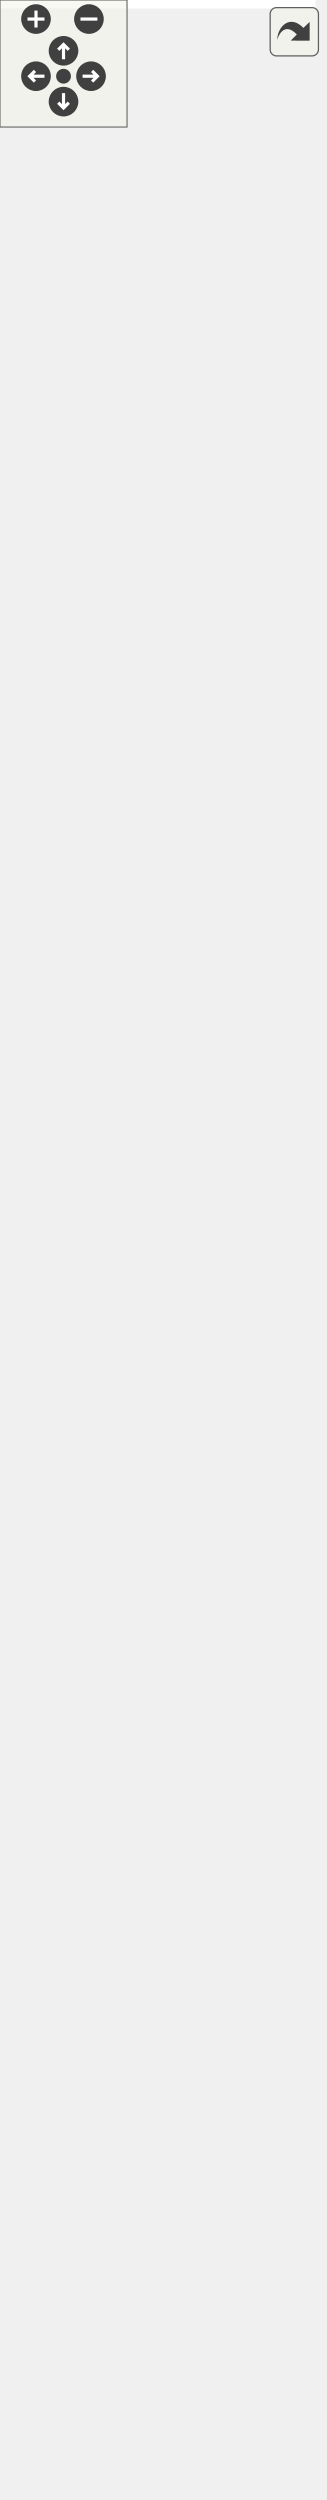
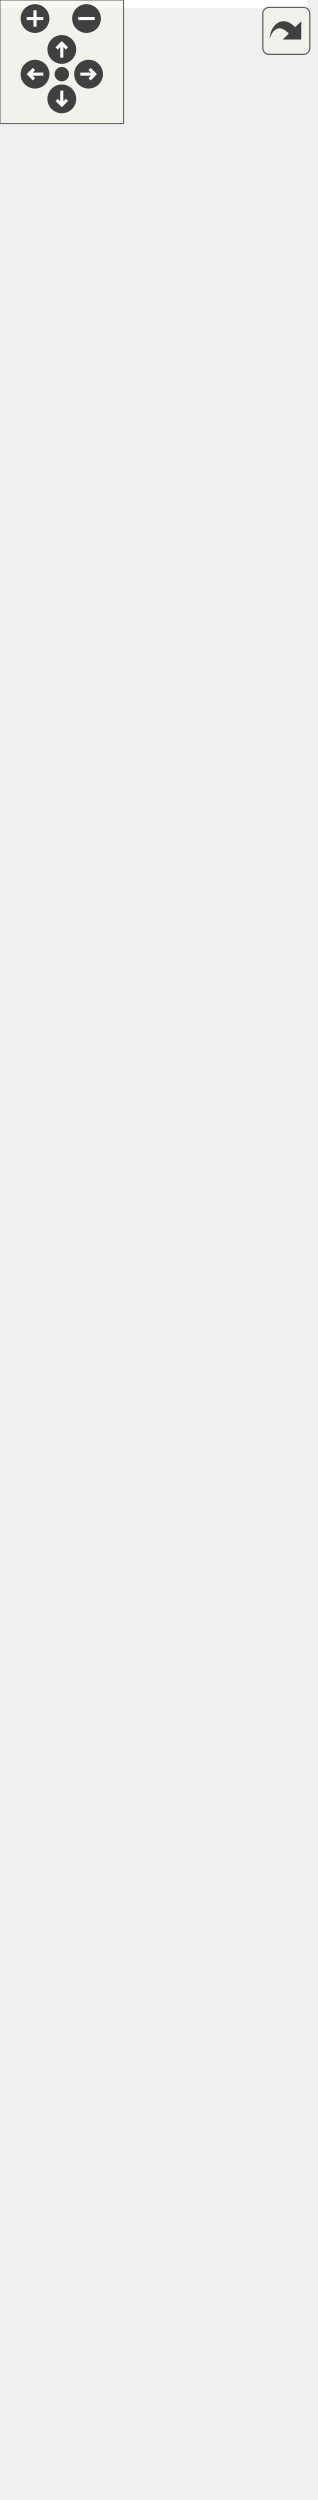
<svg xmlns="http://www.w3.org/2000/svg" xmlns:xlink="http://www.w3.org/1999/xlink" id="main" version="1.1" xml:space="preserve">
  <style type="text/css">
.edge:hover path { stroke: red; }
.edge:hover polygon { stroke: red; fill: red; }
</style>
  <defs>
    <circle id="rim" cx="0" cy="0" r="7" />
    <circle id="rim2" cx="0" cy="0" r="3.5" />
    <g id="zoomPlus">
      <use xlink:href="#rim" fill="#404040">
        <set attributeName="fill" to="#808080" begin="zoomplus.mouseover" end="zoomplus.mouseout" />
      </use>
      <path d="M-4,0h8M0,-4v8" fill="none" stroke="white" stroke-width="1.5" pointer-events="none" />
    </g>
    <g id="zoomMin">
      <use xlink:href="#rim" fill="#404040">
        <set attributeName="fill" to="#808080" begin="zoomminus.mouseover" end="zoomminus.mouseout" />
      </use>
      <path d="M-4,0h8" fill="none" stroke="white" stroke-width="1.5" pointer-events="none" />
    </g>
    <g id="dirArrow">
      <path fill="none" stroke="white" stroke-width="1.5" d="M0,-3.0v7 M-2.5,-0.5L0,-3.0L2.5,-0.5" />
    </g>
    <g id="resetDef">
      <use xlink:href="#rim2" fill="#404040">
        <set attributeName="fill" to="#808080" begin="reset.mouseover" end="reset.mouseout" />
      </use>
    </g>
  </defs>
  <svg id="graph" class="graph">
    <g id="viewport">
-       <polygon fill="white" stroke="transparent" points="-4,4 -4,-1120 149,-1120 149,4 -4,4" />
+       <polygon fill="white" stroke="transparent" points="-4,4 -4,-1153 149,-1153 149,4 -4,4" />
      <g id="node1" class="node">
        <g id="a_node1">
          <a xlink:title=" ">
-             <polygon fill="#bfbfbf" stroke="black" points="16,-0.5 16,-178.5 129,-178.5 129,-0.5 16,-0.5" />
-             <text text-anchor="middle" x="72.5" y="-166.5" font-family="Helvetica,sans-Serif" font-size="10.00">ListGameWidget</text>
-             <polyline fill="none" stroke="black" points="16,-159.5 129,-159.5 " />
-             <text text-anchor="start" x="24" y="-147.5" font-family="Helvetica,sans-Serif" font-size="10.00">+ ui</text>
-             <text text-anchor="start" x="24" y="-136.5" font-family="Helvetica,sans-Serif" font-size="10.00">+ game_running</text>
-             <text text-anchor="start" x="24" y="-125.5" font-family="Helvetica,sans-Serif" font-size="10.00">+ signal</text>
-             <text text-anchor="start" x="24" y="-114.5" font-family="Helvetica,sans-Serif" font-size="10.00">+ update_game</text>
-             <polyline fill="none" stroke="black" points="16,-107.5 129,-107.5 " />
-             <text text-anchor="start" x="24" y="-95.5" font-family="Helvetica,sans-Serif" font-size="10.00">+ __init__()</text>
-             <text text-anchor="start" x="24" y="-84.5" font-family="Helvetica,sans-Serif" font-size="10.00">+ update_text()</text>
-             <text text-anchor="start" x="24" y="-73.5" font-family="Helvetica,sans-Serif" font-size="10.00">+ enterEvent()</text>
-             <text text-anchor="start" x="24" y="-62.5" font-family="Helvetica,sans-Serif" font-size="10.00">+ leaveEvent()</text>
-             <text text-anchor="start" x="24" y="-51.5" font-family="Helvetica,sans-Serif" font-size="10.00">+ game_started()</text>
-             <text text-anchor="start" x="24" y="-40.5" font-family="Helvetica,sans-Serif" font-size="10.00">+ game_finished()</text>
+             <polygon fill="#bfbfbf" stroke="black" points="16,-0.5 16,-211.5 129,-211.5 129,-0.5 16,-0.5" />
+             <text text-anchor="middle" x="72.5" y="-199.5" font-family="Helvetica,sans-Serif" font-size="10.00">ListGameWidget</text>
+             <polyline fill="none" stroke="black" points="16,-192.5 129,-192.5 " />
+             <text text-anchor="start" x="24" y="-180.5" font-family="Helvetica,sans-Serif" font-size="10.00">+ ui</text>
+             <text text-anchor="start" x="24" y="-169.5" font-family="Helvetica,sans-Serif" font-size="10.00">+ game_running</text>
+             <text text-anchor="start" x="24" y="-158.5" font-family="Helvetica,sans-Serif" font-size="10.00">+ signal</text>
+             <text text-anchor="start" x="24" y="-147.5" font-family="Helvetica,sans-Serif" font-size="10.00">+ update_game</text>
+             <polyline fill="none" stroke="black" points="16,-140.5 129,-140.5 " />
+             <text text-anchor="start" x="24" y="-128.5" font-family="Helvetica,sans-Serif" font-size="10.00">+ __init__()</text>
+             <text text-anchor="start" x="24" y="-117.5" font-family="Helvetica,sans-Serif" font-size="10.00">+ update_text()</text>
+             <text text-anchor="start" x="24" y="-106.5" font-family="Helvetica,sans-Serif" font-size="10.00">+ enterEvent()</text>
+             <text text-anchor="start" x="24" y="-95.5" font-family="Helvetica,sans-Serif" font-size="10.00">+ leaveEvent()</text>
+             <text text-anchor="start" x="24" y="-84.5" font-family="Helvetica,sans-Serif" font-size="10.00">+ game_started()</text>
+             <text text-anchor="start" x="24" y="-73.5" font-family="Helvetica,sans-Serif" font-size="10.00">+ game_finished()</text>
+             <text text-anchor="start" x="24" y="-62.5" font-family="Helvetica,sans-Serif" font-size="10.00">+ event()</text>
+             <text text-anchor="start" x="24" y="-51.5" font-family="Helvetica,sans-Serif" font-size="10.00">+ resizeEvent()</text>
+             <text text-anchor="start" x="24" y="-40.5" font-family="Helvetica,sans-Serif" font-size="10.00">+ prepare_pixmap()</text>
            <text text-anchor="start" x="24" y="-29.5" font-family="Helvetica,sans-Serif" font-size="10.00">+ setPixmap()</text>
            <text text-anchor="start" x="24" y="-18.5" font-family="Helvetica,sans-Serif" font-size="10.00">+ paint_image_cover()</text>
            <text text-anchor="start" x="24" y="-7.5" font-family="Helvetica,sans-Serif" font-size="10.00">+ progress_pixmap()</text>
          </a>
        </g>
      </g>
      <g id="node2" class="node">
        <g id="a_node2">
          <a xlink:href="classrare_1_1components_1_1tabs_1_1games_1_1game__widgets_1_1game__widget_1_1_game_widget.html" target="_top" xlink:title=" ">
-             <polygon fill="white" stroke="black" points="13.5,-215.5 13.5,-580.5 131.5,-580.5 131.5,-215.5 13.5,-215.5" />
-             <text text-anchor="middle" x="72.5" y="-568.5" font-family="Helvetica,sans-Serif" font-size="10.00">GameWidget</text>
-             <polyline fill="none" stroke="black" points="13.5,-561.5 131.5,-561.5 " />
-             <text text-anchor="start" x="21.5" y="-549.5" font-family="Helvetica,sans-Serif" font-size="10.00">+ core</text>
-             <text text-anchor="start" x="21.5" y="-538.5" font-family="Helvetica,sans-Serif" font-size="10.00">+ signals</text>
-             <text text-anchor="start" x="21.5" y="-527.5" font-family="Helvetica,sans-Serif" font-size="10.00">+ args</text>
-             <text text-anchor="start" x="21.5" y="-516.5" font-family="Helvetica,sans-Serif" font-size="10.00">+ image_manager</text>
-             <text text-anchor="start" x="21.5" y="-505.5" font-family="Helvetica,sans-Serif" font-size="10.00">+ game_utils</text>
-             <text text-anchor="start" x="21.5" y="-494.5" font-family="Helvetica,sans-Serif" font-size="10.00">+ rgame</text>
-             <text text-anchor="start" x="21.5" y="-483.5" font-family="Helvetica,sans-Serif" font-size="10.00">+ syncing_cloud_saves</text>
-             <text text-anchor="start" x="21.5" y="-472.5" font-family="Helvetica,sans-Serif" font-size="10.00">+ game_running</text>
-             <text text-anchor="start" x="21.5" y="-461.5" font-family="Helvetica,sans-Serif" font-size="10.00">+ settings</text>
-             <text text-anchor="start" x="21.5" y="-450.5" font-family="Helvetica,sans-Serif" font-size="10.00">+ installing</text>
-             <text text-anchor="start" x="21.5" y="-439.5" font-family="Helvetica,sans-Serif" font-size="10.00">+ create_desktop</text>
-             <text text-anchor="start" x="21.5" y="-428.5" font-family="Helvetica,sans-Serif" font-size="10.00">+ create_start_menu</text>
-             <text text-anchor="start" x="21.5" y="-417.5" font-family="Helvetica,sans-Serif" font-size="10.00">+ texts</text>
-             <text text-anchor="start" x="21.5" y="-406.5" font-family="Helvetica,sans-Serif" font-size="10.00">+ launch_signal</text>
-             <text text-anchor="start" x="21.5" y="-395.5" font-family="Helvetica,sans-Serif" font-size="10.00">+ show_info</text>
-             <text text-anchor="start" x="21.5" y="-384.5" font-family="Helvetica,sans-Serif" font-size="10.00">+ finish_signal</text>
-             <polyline fill="none" stroke="black" points="13.5,-377.5 131.5,-377.5 " />
-             <text text-anchor="start" x="21.5" y="-365.5" font-family="Helvetica,sans-Serif" font-size="10.00">+ __init__()</text>
-             <text text-anchor="start" x="21.5" y="-354.5" font-family="Helvetica,sans-Serif" font-size="10.00">+ enterEventText()</text>
-             <text text-anchor="start" x="21.5" y="-343.5" font-family="Helvetica,sans-Serif" font-size="10.00">+ leaveEventText()</text>
-             <text text-anchor="start" x="21.5" y="-332.5" font-family="Helvetica,sans-Serif" font-size="10.00">+ mousePressEvent()</text>
-             <text text-anchor="start" x="21.5" y="-321.5" font-family="Helvetica,sans-Serif" font-size="10.00">+ reload_image()</text>
-             <text text-anchor="start" x="21.5" y="-310.5" font-family="Helvetica,sans-Serif" font-size="10.00">+ install()</text>
-             <text text-anchor="start" x="21.5" y="-299.5" font-family="Helvetica,sans-Serif" font-size="10.00">+ create_desktop_link()</text>
-             <text text-anchor="start" x="21.5" y="-288.5" font-family="Helvetica,sans-Serif" font-size="10.00">+ launch()</text>
-             <text text-anchor="start" x="21.5" y="-277.5" font-family="Helvetica,sans-Serif" font-size="10.00">+ sync_finished()</text>
-             <text text-anchor="start" x="21.5" y="-266.5" font-family="Helvetica,sans-Serif" font-size="10.00">+ sync_game()</text>
-             <text text-anchor="start" x="21.5" y="-255.5" font-family="Helvetica,sans-Serif" font-size="10.00">+ game_finished()</text>
-             <text text-anchor="start" x="21.5" y="-244.5" font-family="Helvetica,sans-Serif" font-size="10.00">+ show_progress()</text>
-             <text text-anchor="start" x="21.5" y="-233.5" font-family="Helvetica,sans-Serif" font-size="10.00">+ update_progress()</text>
-             <text text-anchor="start" x="21.5" y="-222.5" font-family="Helvetica,sans-Serif" font-size="10.00">+ hide_progress()</text>
+             <polygon fill="white" stroke="black" points="13.5,-248.5 13.5,-613.5 131.5,-613.5 131.5,-248.5 13.5,-248.5" />
+             <text text-anchor="middle" x="72.5" y="-601.5" font-family="Helvetica,sans-Serif" font-size="10.00">GameWidget</text>
+             <polyline fill="none" stroke="black" points="13.5,-594.5 131.5,-594.5 " />
+             <text text-anchor="start" x="21.5" y="-582.5" font-family="Helvetica,sans-Serif" font-size="10.00">+ core</text>
+             <text text-anchor="start" x="21.5" y="-571.5" font-family="Helvetica,sans-Serif" font-size="10.00">+ signals</text>
+             <text text-anchor="start" x="21.5" y="-560.5" font-family="Helvetica,sans-Serif" font-size="10.00">+ args</text>
+             <text text-anchor="start" x="21.5" y="-549.5" font-family="Helvetica,sans-Serif" font-size="10.00">+ image_manager</text>
+             <text text-anchor="start" x="21.5" y="-538.5" font-family="Helvetica,sans-Serif" font-size="10.00">+ game_utils</text>
+             <text text-anchor="start" x="21.5" y="-527.5" font-family="Helvetica,sans-Serif" font-size="10.00">+ rgame</text>
+             <text text-anchor="start" x="21.5" y="-516.5" font-family="Helvetica,sans-Serif" font-size="10.00">+ syncing_cloud_saves</text>
+             <text text-anchor="start" x="21.5" y="-505.5" font-family="Helvetica,sans-Serif" font-size="10.00">+ game_running</text>
+             <text text-anchor="start" x="21.5" y="-494.5" font-family="Helvetica,sans-Serif" font-size="10.00">+ settings</text>
+             <text text-anchor="start" x="21.5" y="-483.5" font-family="Helvetica,sans-Serif" font-size="10.00">+ installing</text>
+             <text text-anchor="start" x="21.5" y="-472.5" font-family="Helvetica,sans-Serif" font-size="10.00">+ create_desktop</text>
+             <text text-anchor="start" x="21.5" y="-461.5" font-family="Helvetica,sans-Serif" font-size="10.00">+ create_start_menu</text>
+             <text text-anchor="start" x="21.5" y="-450.5" font-family="Helvetica,sans-Serif" font-size="10.00">+ texts</text>
+             <text text-anchor="start" x="21.5" y="-439.5" font-family="Helvetica,sans-Serif" font-size="10.00">+ launch_signal</text>
+             <text text-anchor="start" x="21.5" y="-428.5" font-family="Helvetica,sans-Serif" font-size="10.00">+ show_info</text>
+             <text text-anchor="start" x="21.5" y="-417.5" font-family="Helvetica,sans-Serif" font-size="10.00">+ finish_signal</text>
+             <polyline fill="none" stroke="black" points="13.5,-410.5 131.5,-410.5 " />
+             <text text-anchor="start" x="21.5" y="-398.5" font-family="Helvetica,sans-Serif" font-size="10.00">+ __init__()</text>
+             <text text-anchor="start" x="21.5" y="-387.5" font-family="Helvetica,sans-Serif" font-size="10.00">+ enterEventText()</text>
+             <text text-anchor="start" x="21.5" y="-376.5" font-family="Helvetica,sans-Serif" font-size="10.00">+ leaveEventText()</text>
+             <text text-anchor="start" x="21.5" y="-365.5" font-family="Helvetica,sans-Serif" font-size="10.00">+ mousePressEvent()</text>
+             <text text-anchor="start" x="21.5" y="-354.5" font-family="Helvetica,sans-Serif" font-size="10.00">+ reload_image()</text>
+             <text text-anchor="start" x="21.5" y="-343.5" font-family="Helvetica,sans-Serif" font-size="10.00">+ install()</text>
+             <text text-anchor="start" x="21.5" y="-332.5" font-family="Helvetica,sans-Serif" font-size="10.00">+ create_desktop_link()</text>
+             <text text-anchor="start" x="21.5" y="-321.5" font-family="Helvetica,sans-Serif" font-size="10.00">+ launch()</text>
+             <text text-anchor="start" x="21.5" y="-310.5" font-family="Helvetica,sans-Serif" font-size="10.00">+ sync_finished()</text>
+             <text text-anchor="start" x="21.5" y="-299.5" font-family="Helvetica,sans-Serif" font-size="10.00">+ sync_game()</text>
+             <text text-anchor="start" x="21.5" y="-288.5" font-family="Helvetica,sans-Serif" font-size="10.00">+ game_finished()</text>
+             <text text-anchor="start" x="21.5" y="-277.5" font-family="Helvetica,sans-Serif" font-size="10.00">+ show_progress()</text>
+             <text text-anchor="start" x="21.5" y="-266.5" font-family="Helvetica,sans-Serif" font-size="10.00">+ update_progress()</text>
+             <text text-anchor="start" x="21.5" y="-255.5" font-family="Helvetica,sans-Serif" font-size="10.00">+ hide_progress()</text>
          </a>
        </g>
      </g>
      <g id="edge1" class="edge">
-         <path fill="none" stroke="midnightblue" d="M72.5,-204.97C72.5,-196.01 72.5,-187.24 72.5,-178.79" />
-         <polygon fill="none" stroke="midnightblue" points="69,-205.17 72.5,-215.17 76,-205.17 69,-205.17" />
+         <path fill="none" stroke="midnightblue" d="M72.5,-238.01C72.5,-229.02 72.5,-220.17 72.5,-211.56" />
+         <polygon fill="none" stroke="midnightblue" points="69,-238.2 72.5,-248.2 76,-238.2 69,-238.2" />
      </g>
      <g id="node3" class="node">
        <g id="a_node3">
          <a xlink:href="classrare_1_1components_1_1tabs_1_1games_1_1game__widgets_1_1library__widget_1_1_library_widget.html" target="_top" xlink:title=" ">
-             <polygon fill="white" stroke="black" points="0,-617.5 0,-795.5 145,-795.5 145,-617.5 0,-617.5" />
-             <text text-anchor="middle" x="72.5" y="-783.5" font-family="Helvetica,sans-Serif" font-size="10.00">LibraryWidget</text>
-             <polyline fill="none" stroke="black" points="0,-776.5 145,-776.5 " />
-             <text text-anchor="start" x="8" y="-764.5" font-family="Helvetica,sans-Serif" font-size="10.00">+ progress_label</text>
-             <text text-anchor="start" x="8" y="-753.5" font-family="Helvetica,sans-Serif" font-size="10.00">+ int</text>
-             <polyline fill="none" stroke="black" points="0,-746.5 145,-746.5 " />
-             <text text-anchor="start" x="8" y="-734.5" font-family="Helvetica,sans-Serif" font-size="10.00">+ __init__()</text>
-             <text text-anchor="start" x="8" y="-723.5" font-family="Helvetica,sans-Serif" font-size="10.00">+ event()</text>
-             <text text-anchor="start" x="8" y="-712.5" font-family="Helvetica,sans-Serif" font-size="10.00">+ resizeEvent()</text>
-             <text text-anchor="start" x="8" y="-701.5" font-family="Helvetica,sans-Serif" font-size="10.00">+ get_rgb_tuple()</text>
-             <text text-anchor="start" x="8" y="-690.5" font-family="Helvetica,sans-Serif" font-size="10.00">+ progress_pixmap()</text>
-             <text text-anchor="start" x="8" y="-679.5" font-family="Helvetica,sans-Serif" font-size="10.00">+ showProgress()</text>
-             <text text-anchor="start" x="8" y="-668.5" font-family="Helvetica,sans-Serif" font-size="10.00">+ updateProgress()</text>
-             <text text-anchor="start" x="8" y="-657.5" font-family="Helvetica,sans-Serif" font-size="10.00">+ progress()</text>
-             <text text-anchor="start" x="8" y="-646.5" font-family="Helvetica,sans-Serif" font-size="10.00">+ hideProgress()</text>
-             <text text-anchor="start" x="8" y="-635.5" font-family="Helvetica,sans-Serif" font-size="10.00">+ optimal_text_background()</text>
-             <text text-anchor="start" x="8" y="-624.5" font-family="Helvetica,sans-Serif" font-size="10.00">+ text_color_for_background()</text>
+             <polygon fill="white" stroke="black" points="0,-650.5 0,-828.5 145,-828.5 145,-650.5 0,-650.5" />
+             <text text-anchor="middle" x="72.5" y="-816.5" font-family="Helvetica,sans-Serif" font-size="10.00">LibraryWidget</text>
+             <polyline fill="none" stroke="black" points="0,-809.5 145,-809.5 " />
+             <text text-anchor="start" x="8" y="-797.5" font-family="Helvetica,sans-Serif" font-size="10.00">+ progress_label</text>
+             <text text-anchor="start" x="8" y="-786.5" font-family="Helvetica,sans-Serif" font-size="10.00">+ int</text>
+             <polyline fill="none" stroke="black" points="0,-779.5 145,-779.5 " />
+             <text text-anchor="start" x="8" y="-767.5" font-family="Helvetica,sans-Serif" font-size="10.00">+ __init__()</text>
+             <text text-anchor="start" x="8" y="-756.5" font-family="Helvetica,sans-Serif" font-size="10.00">+ event()</text>
+             <text text-anchor="start" x="8" y="-745.5" font-family="Helvetica,sans-Serif" font-size="10.00">+ resizeEvent()</text>
+             <text text-anchor="start" x="8" y="-734.5" font-family="Helvetica,sans-Serif" font-size="10.00">+ get_rgb_tuple()</text>
+             <text text-anchor="start" x="8" y="-723.5" font-family="Helvetica,sans-Serif" font-size="10.00">+ progress_pixmap()</text>
+             <text text-anchor="start" x="8" y="-712.5" font-family="Helvetica,sans-Serif" font-size="10.00">+ showProgress()</text>
+             <text text-anchor="start" x="8" y="-701.5" font-family="Helvetica,sans-Serif" font-size="10.00">+ updateProgress()</text>
+             <text text-anchor="start" x="8" y="-690.5" font-family="Helvetica,sans-Serif" font-size="10.00">+ progress()</text>
+             <text text-anchor="start" x="8" y="-679.5" font-family="Helvetica,sans-Serif" font-size="10.00">+ hideProgress()</text>
+             <text text-anchor="start" x="8" y="-668.5" font-family="Helvetica,sans-Serif" font-size="10.00">+ optimal_text_background()</text>
+             <text text-anchor="start" x="8" y="-657.5" font-family="Helvetica,sans-Serif" font-size="10.00">+ text_color_for_background()</text>
          </a>
        </g>
      </g>
      <g id="edge2" class="edge">
-         <path fill="none" stroke="midnightblue" d="M72.5,-606.99C72.5,-598.46 72.5,-589.67 72.5,-580.74" />
-         <polygon fill="none" stroke="midnightblue" points="69,-607.26 72.5,-617.26 76,-607.26 69,-607.26" />
+         <path fill="none" stroke="midnightblue" d="M72.5,-639.99C72.5,-631.46 72.5,-622.67 72.5,-613.74" />
+         <polygon fill="none" stroke="midnightblue" points="69,-640.26 72.5,-650.26 76,-640.26 69,-640.26" />
      </g>
      <g id="node4" class="node">
        <g id="a_node4">
          <a xlink:href="classrare_1_1widgets_1_1image__widget_1_1_image_widget.html" target="_top" xlink:title=" ">
-             <polygon fill="white" stroke="black" points="8.5,-832.5 8.5,-1021.5 136.5,-1021.5 136.5,-832.5 8.5,-832.5" />
-             <text text-anchor="middle" x="72.5" y="-1009.5" font-family="Helvetica,sans-Serif" font-size="10.00">ImageWidget</text>
-             <polyline fill="none" stroke="black" points="8.5,-1002.5 136.5,-1002.5 " />
-             <text text-anchor="start" x="16.5" y="-990.5" font-family="Helvetica,sans-Serif" font-size="10.00">+ paint_image</text>
-             <text text-anchor="start" x="16.5" y="-979.5" font-family="Helvetica,sans-Serif" font-size="10.00">+ paint_overlay</text>
-             <text text-anchor="start" x="16.5" y="-968.5" font-family="Helvetica,sans-Serif" font-size="10.00">+ float</text>
-             <text text-anchor="start" x="16.5" y="-957.5" font-family="Helvetica,sans-Serif" font-size="10.00">+ bool</text>
-             <polyline fill="none" stroke="black" points="8.5,-950.5 136.5,-950.5 " />
-             <text text-anchor="start" x="16.5" y="-938.5" font-family="Helvetica,sans-Serif" font-size="10.00">+ __init__()</text>
-             <text text-anchor="start" x="16.5" y="-927.5" font-family="Helvetica,sans-Serif" font-size="10.00">+ setOpacity()</text>
-             <text text-anchor="start" x="16.5" y="-916.5" font-family="Helvetica,sans-Serif" font-size="10.00">+ setPixmap()</text>
-             <text text-anchor="start" x="16.5" y="-905.5" font-family="Helvetica,sans-Serif" font-size="10.00">+ setFixedSize()</text>
-             <text text-anchor="start" x="16.5" y="-894.5" font-family="Helvetica,sans-Serif" font-size="10.00">+ setBorder()</text>
-             <text text-anchor="start" x="16.5" y="-883.5" font-family="Helvetica,sans-Serif" font-size="10.00">+ paint_image_empty()</text>
-             <text text-anchor="start" x="16.5" y="-872.5" font-family="Helvetica,sans-Serif" font-size="10.00">+ paint_image_cover()</text>
-             <text text-anchor="start" x="16.5" y="-861.5" font-family="Helvetica,sans-Serif" font-size="10.00">+ paint_overlay_rounded()</text>
-             <text text-anchor="start" x="16.5" y="-850.5" font-family="Helvetica,sans-Serif" font-size="10.00">+ paint_overlay_squared()</text>
-             <text text-anchor="start" x="16.5" y="-839.5" font-family="Helvetica,sans-Serif" font-size="10.00">+ paintEvent()</text>
+             <polygon fill="white" stroke="black" points="8.5,-865.5 8.5,-1054.5 136.5,-1054.5 136.5,-865.5 8.5,-865.5" />
+             <text text-anchor="middle" x="72.5" y="-1042.5" font-family="Helvetica,sans-Serif" font-size="10.00">ImageWidget</text>
+             <polyline fill="none" stroke="black" points="8.5,-1035.5 136.5,-1035.5 " />
+             <text text-anchor="start" x="16.5" y="-1023.5" font-family="Helvetica,sans-Serif" font-size="10.00">+ paint_image</text>
+             <text text-anchor="start" x="16.5" y="-1012.5" font-family="Helvetica,sans-Serif" font-size="10.00">+ paint_overlay</text>
+             <text text-anchor="start" x="16.5" y="-1001.5" font-family="Helvetica,sans-Serif" font-size="10.00">+ float</text>
+             <text text-anchor="start" x="16.5" y="-990.5" font-family="Helvetica,sans-Serif" font-size="10.00">+ bool</text>
+             <polyline fill="none" stroke="black" points="8.5,-983.5 136.5,-983.5 " />
+             <text text-anchor="start" x="16.5" y="-971.5" font-family="Helvetica,sans-Serif" font-size="10.00">+ __init__()</text>
+             <text text-anchor="start" x="16.5" y="-960.5" font-family="Helvetica,sans-Serif" font-size="10.00">+ setOpacity()</text>
+             <text text-anchor="start" x="16.5" y="-949.5" font-family="Helvetica,sans-Serif" font-size="10.00">+ setPixmap()</text>
+             <text text-anchor="start" x="16.5" y="-938.5" font-family="Helvetica,sans-Serif" font-size="10.00">+ setFixedSize()</text>
+             <text text-anchor="start" x="16.5" y="-927.5" font-family="Helvetica,sans-Serif" font-size="10.00">+ setBorder()</text>
+             <text text-anchor="start" x="16.5" y="-916.5" font-family="Helvetica,sans-Serif" font-size="10.00">+ paint_image_empty()</text>
+             <text text-anchor="start" x="16.5" y="-905.5" font-family="Helvetica,sans-Serif" font-size="10.00">+ paint_image_cover()</text>
+             <text text-anchor="start" x="16.5" y="-894.5" font-family="Helvetica,sans-Serif" font-size="10.00">+ paint_overlay_rounded()</text>
+             <text text-anchor="start" x="16.5" y="-883.5" font-family="Helvetica,sans-Serif" font-size="10.00">+ paint_overlay_squared()</text>
+             <text text-anchor="start" x="16.5" y="-872.5" font-family="Helvetica,sans-Serif" font-size="10.00">+ paintEvent()</text>
          </a>
        </g>
      </g>
      <g id="edge3" class="edge">
-         <path fill="none" stroke="midnightblue" d="M72.5,-822.36C72.5,-813.45 72.5,-804.5 72.5,-795.73" />
-         <polygon fill="none" stroke="midnightblue" points="69,-822.39 72.5,-832.39 76,-822.39 69,-822.39" />
+         <path fill="none" stroke="midnightblue" d="M72.5,-855.36C72.5,-846.45 72.5,-837.5 72.5,-828.73" />
+         <polygon fill="none" stroke="midnightblue" points="69,-855.39 72.5,-865.39 76,-855.39 69,-855.39" />
      </g>
      <g id="node5" class="node">
        <g id="a_node5">
          <a xlink:title=" ">
-             <polygon fill="white" stroke="#bfbfbf" points="45.5,-1058.5 45.5,-1115.5 99.5,-1115.5 99.5,-1058.5 45.5,-1058.5" />
-             <text text-anchor="middle" x="72.5" y="-1103.5" font-family="Helvetica,sans-Serif" font-size="10.00">QWidget</text>
-             <polyline fill="none" stroke="#bfbfbf" points="45.5,-1096.5 99.5,-1096.5 " />
-             <text text-anchor="middle" x="72.5" y="-1084.5" font-family="Helvetica,sans-Serif" font-size="10.00"> </text>
-             <polyline fill="none" stroke="#bfbfbf" points="45.5,-1077.5 99.5,-1077.5 " />
-             <text text-anchor="middle" x="72.5" y="-1065.5" font-family="Helvetica,sans-Serif" font-size="10.00"> </text>
+             <polygon fill="white" stroke="#bfbfbf" points="45.5,-1091.5 45.5,-1148.5 99.5,-1148.5 99.5,-1091.5 45.5,-1091.5" />
+             <text text-anchor="middle" x="72.5" y="-1136.5" font-family="Helvetica,sans-Serif" font-size="10.00">QWidget</text>
+             <polyline fill="none" stroke="#bfbfbf" points="45.5,-1129.5 99.5,-1129.5 " />
+             <text text-anchor="middle" x="72.5" y="-1117.5" font-family="Helvetica,sans-Serif" font-size="10.00"> </text>
+             <polyline fill="none" stroke="#bfbfbf" points="45.5,-1110.5 99.5,-1110.5 " />
+             <text text-anchor="middle" x="72.5" y="-1098.5" font-family="Helvetica,sans-Serif" font-size="10.00"> </text>
          </a>
        </g>
      </g>
      <g id="edge4" class="edge">
-         <path fill="none" stroke="midnightblue" d="M72.5,-1048.22C72.5,-1040.01 72.5,-1030.99 72.5,-1021.68" />
-         <polygon fill="none" stroke="midnightblue" points="69,-1048.48 72.5,-1058.48 76,-1048.48 69,-1048.48" />
+         <path fill="none" stroke="midnightblue" d="M72.5,-1081.22C72.5,-1073.01 72.5,-1063.99 72.5,-1054.68" />
+         <polygon fill="none" stroke="midnightblue" points="69,-1081.48 72.5,-1091.48 76,-1081.48 69,-1081.48" />
      </g>
    </g>
  </svg>
  <g id="navigator" transform="translate(0 0)" fill="#404254">
    <rect fill="#f2f5e9" fill-opacity="0.5" stroke="#606060" stroke-width=".5" x="0" y="0" width="60" height="60" />
    <use id="zoomplus" xlink:href="#zoomPlus" x="17" y="9" />
    <use id="zoomminus" xlink:href="#zoomMin" x="42" y="9" />
    <use id="reset" xlink:href="#resetDef" x="30" y="36" />
    <g id="arrowUp" xlink:href="#dirArrow" transform="translate(30 24)">
      <use xlink:href="#rim" fill="#404040">
        <set attributeName="fill" to="#808080" begin="arrowUp.mouseover" end="arrowUp.mouseout" />
      </use>
      <path fill="none" stroke="white" stroke-width="1.5" d="M0,-3.0v7 M-2.5,-0.5L0,-3.0L2.5,-0.5" />
    </g>
    <g id="arrowRight" xlink:href="#dirArrow" transform="rotate(90) translate(36 -43)">
      <use xlink:href="#rim" fill="#404040">
        <set attributeName="fill" to="#808080" begin="arrowRight.mouseover" end="arrowRight.mouseout" />
      </use>
      <path fill="none" stroke="white" stroke-width="1.5" d="M0,-3.0v7 M-2.5,-0.5L0,-3.0L2.5,-0.5" />
    </g>
    <g id="arrowDown" xlink:href="#dirArrow" transform="rotate(180) translate(-30 -48)">
      <use xlink:href="#rim" fill="#404040">
        <set attributeName="fill" to="#808080" begin="arrowDown.mouseover" end="arrowDown.mouseout" />
      </use>
      <path fill="none" stroke="white" stroke-width="1.5" d="M0,-3.0v7 M-2.5,-0.5L0,-3.0L2.5,-0.5" />
    </g>
    <g id="arrowLeft" xlink:href="#dirArrow" transform="rotate(270) translate(-36 17)">
      <use xlink:href="#rim" fill="#404040">
        <set attributeName="fill" to="#808080" begin="arrowLeft.mouseover" end="arrowLeft.mouseout" />
      </use>
      <path fill="none" stroke="white" stroke-width="1.5" d="M0,-3.0v7 M-2.5,-0.5L0,-3.0L2.5,-0.5" />
    </g>
  </g>
  <svg viewBox="0 0 15 15" width="100%" height="30px" preserveAspectRatio="xMaxYMin meet">
    <g id="arrow_out" transform="scale(0.3 0.3)">
      <a xlink:href="classrare_1_1components_1_1tabs_1_1games_1_1game__widgets_1_1list__game__widget_1_1_list_game_widget__coll__graph_org.svg" target="_base">
        <rect id="button" ry="5" rx="5" y="6" x="6" height="38" width="38" fill="#f2f5e9" fill-opacity="0.5" stroke="#606060" stroke-width="1.0" />
        <path id="arrow" d="M 11.5,31.437 C 11.94,20.098 22.043,11.323 32.159,21.979 L 37.069,17.246 C 37.069,17.246 37.088,32 37.088,32 L 22.16,31.978 C 22.16,31.978 26.998,27.14 26.998,27.14 C 18.529,18.264 13.292,25.23 11.5,31.437 z" style="fill:#404040;" />
      </a>
    </g>
  </svg>
</svg>
